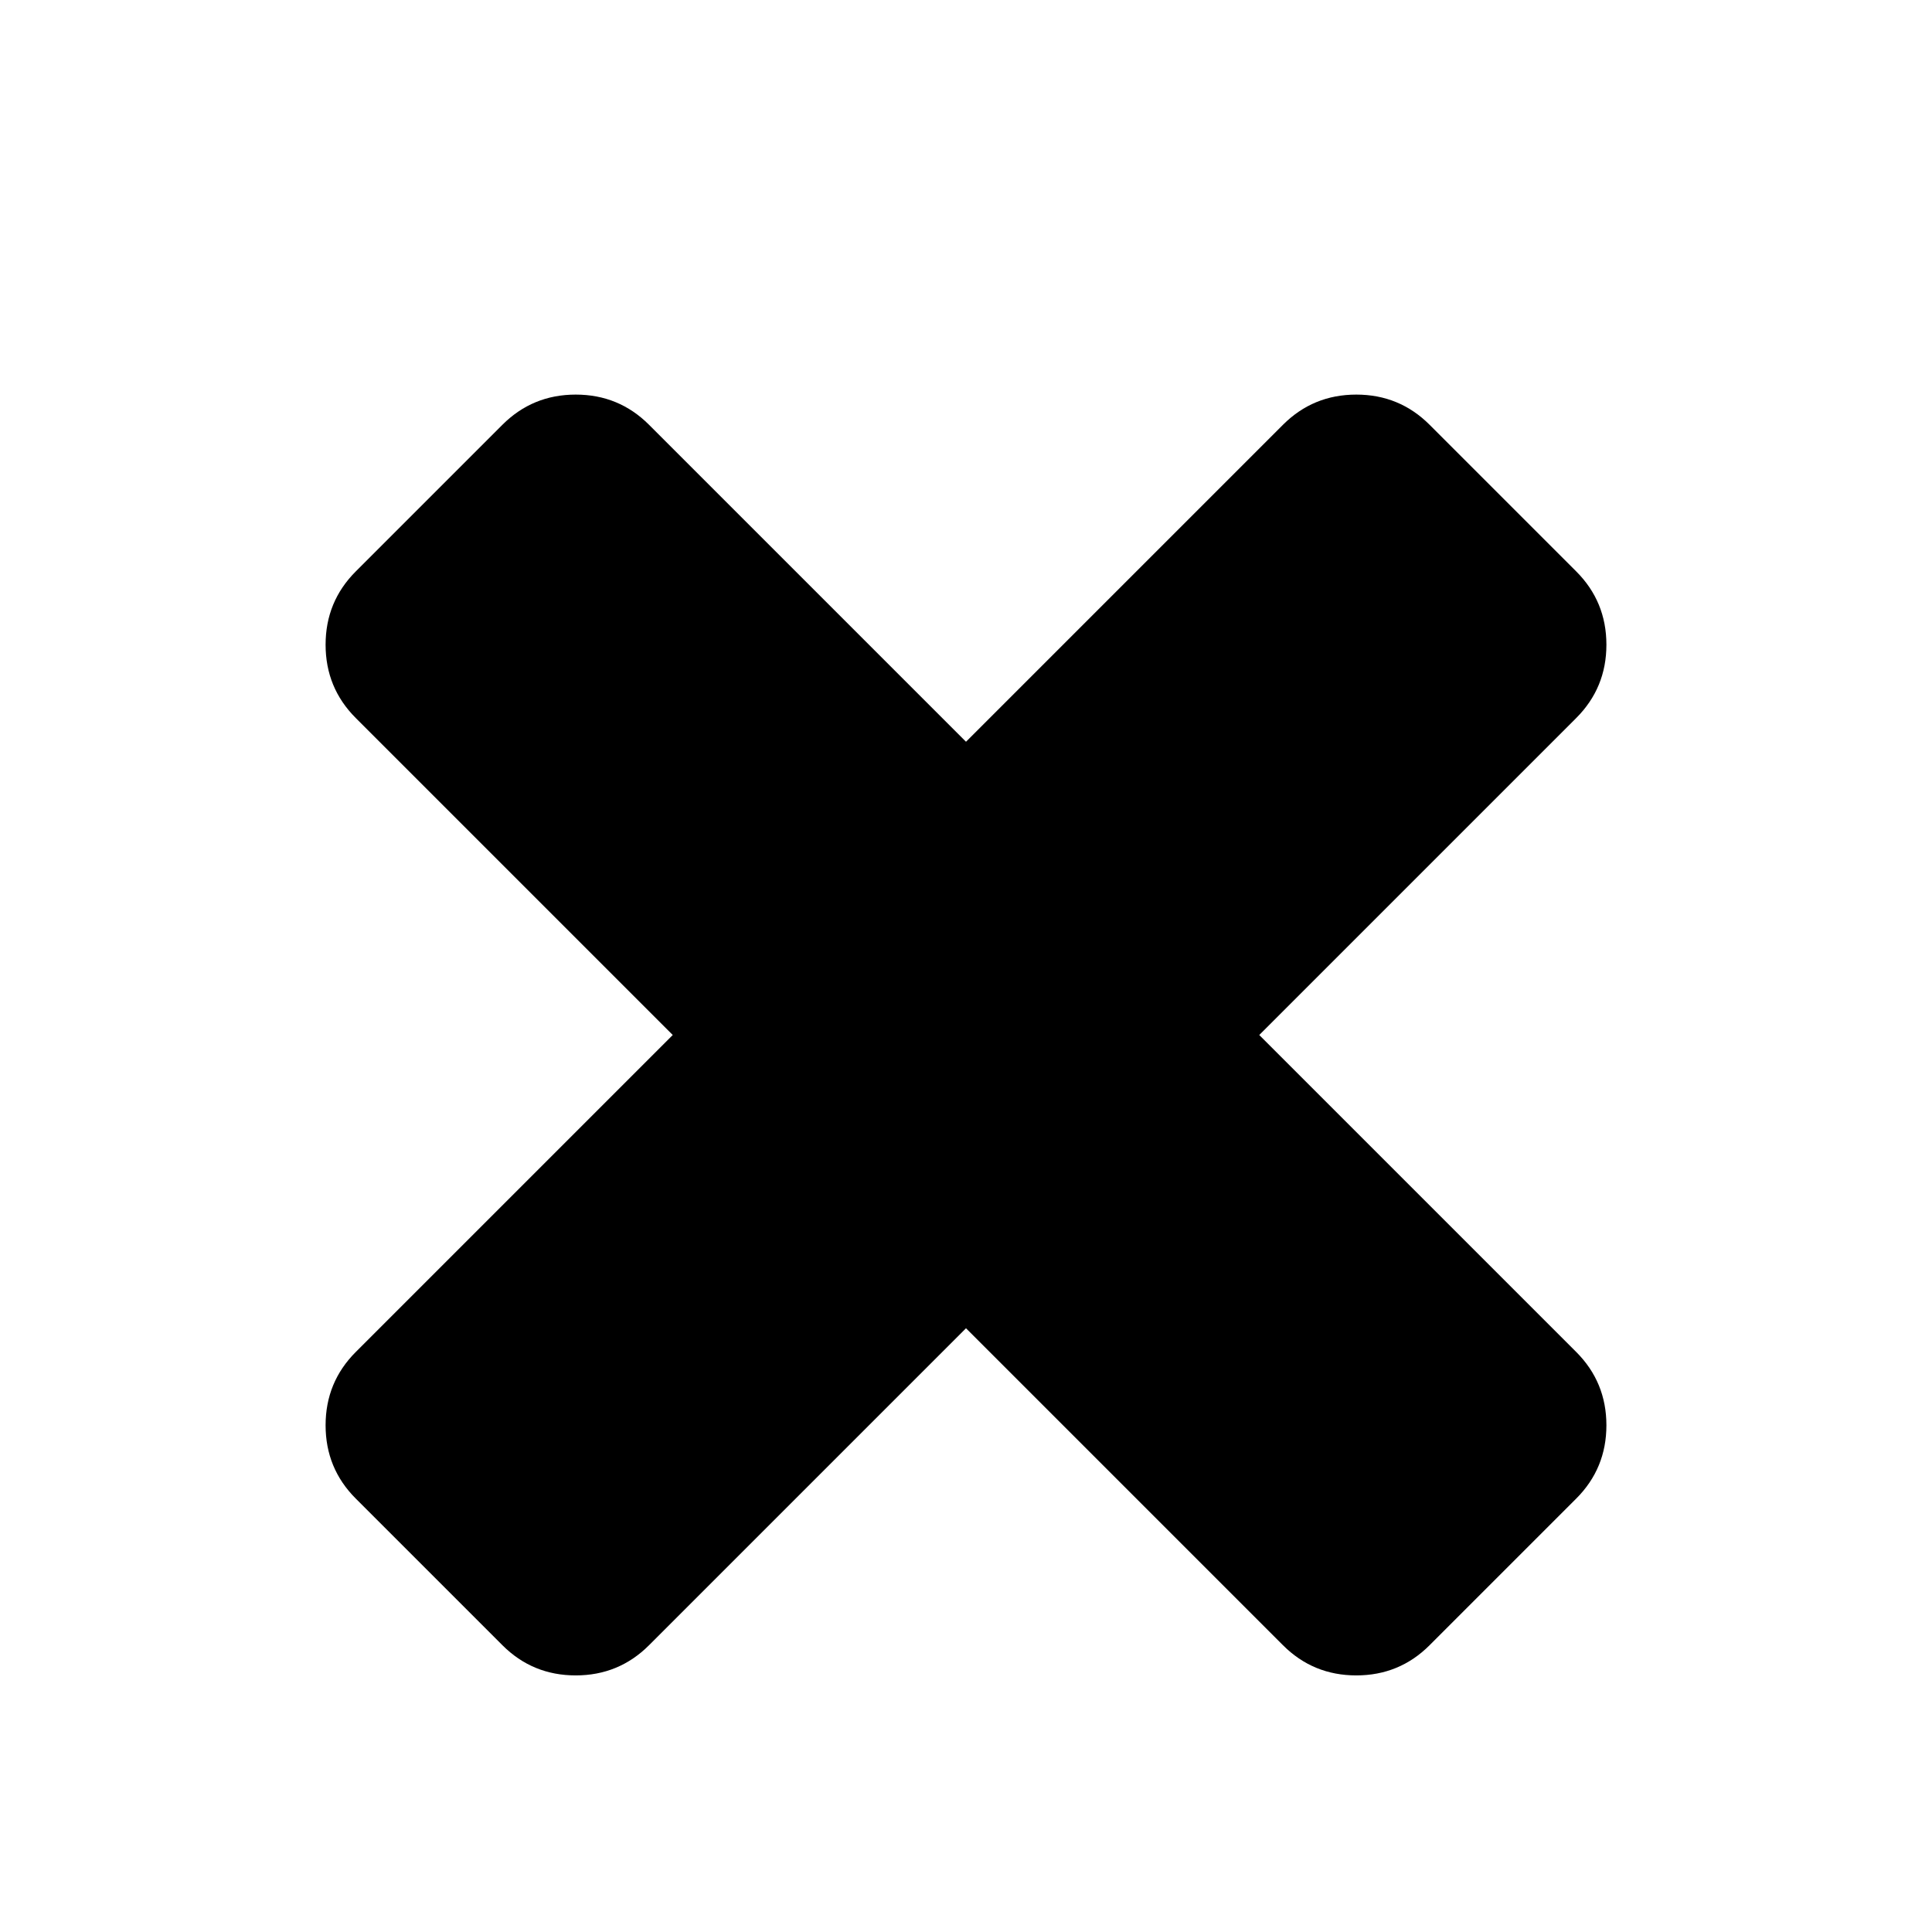
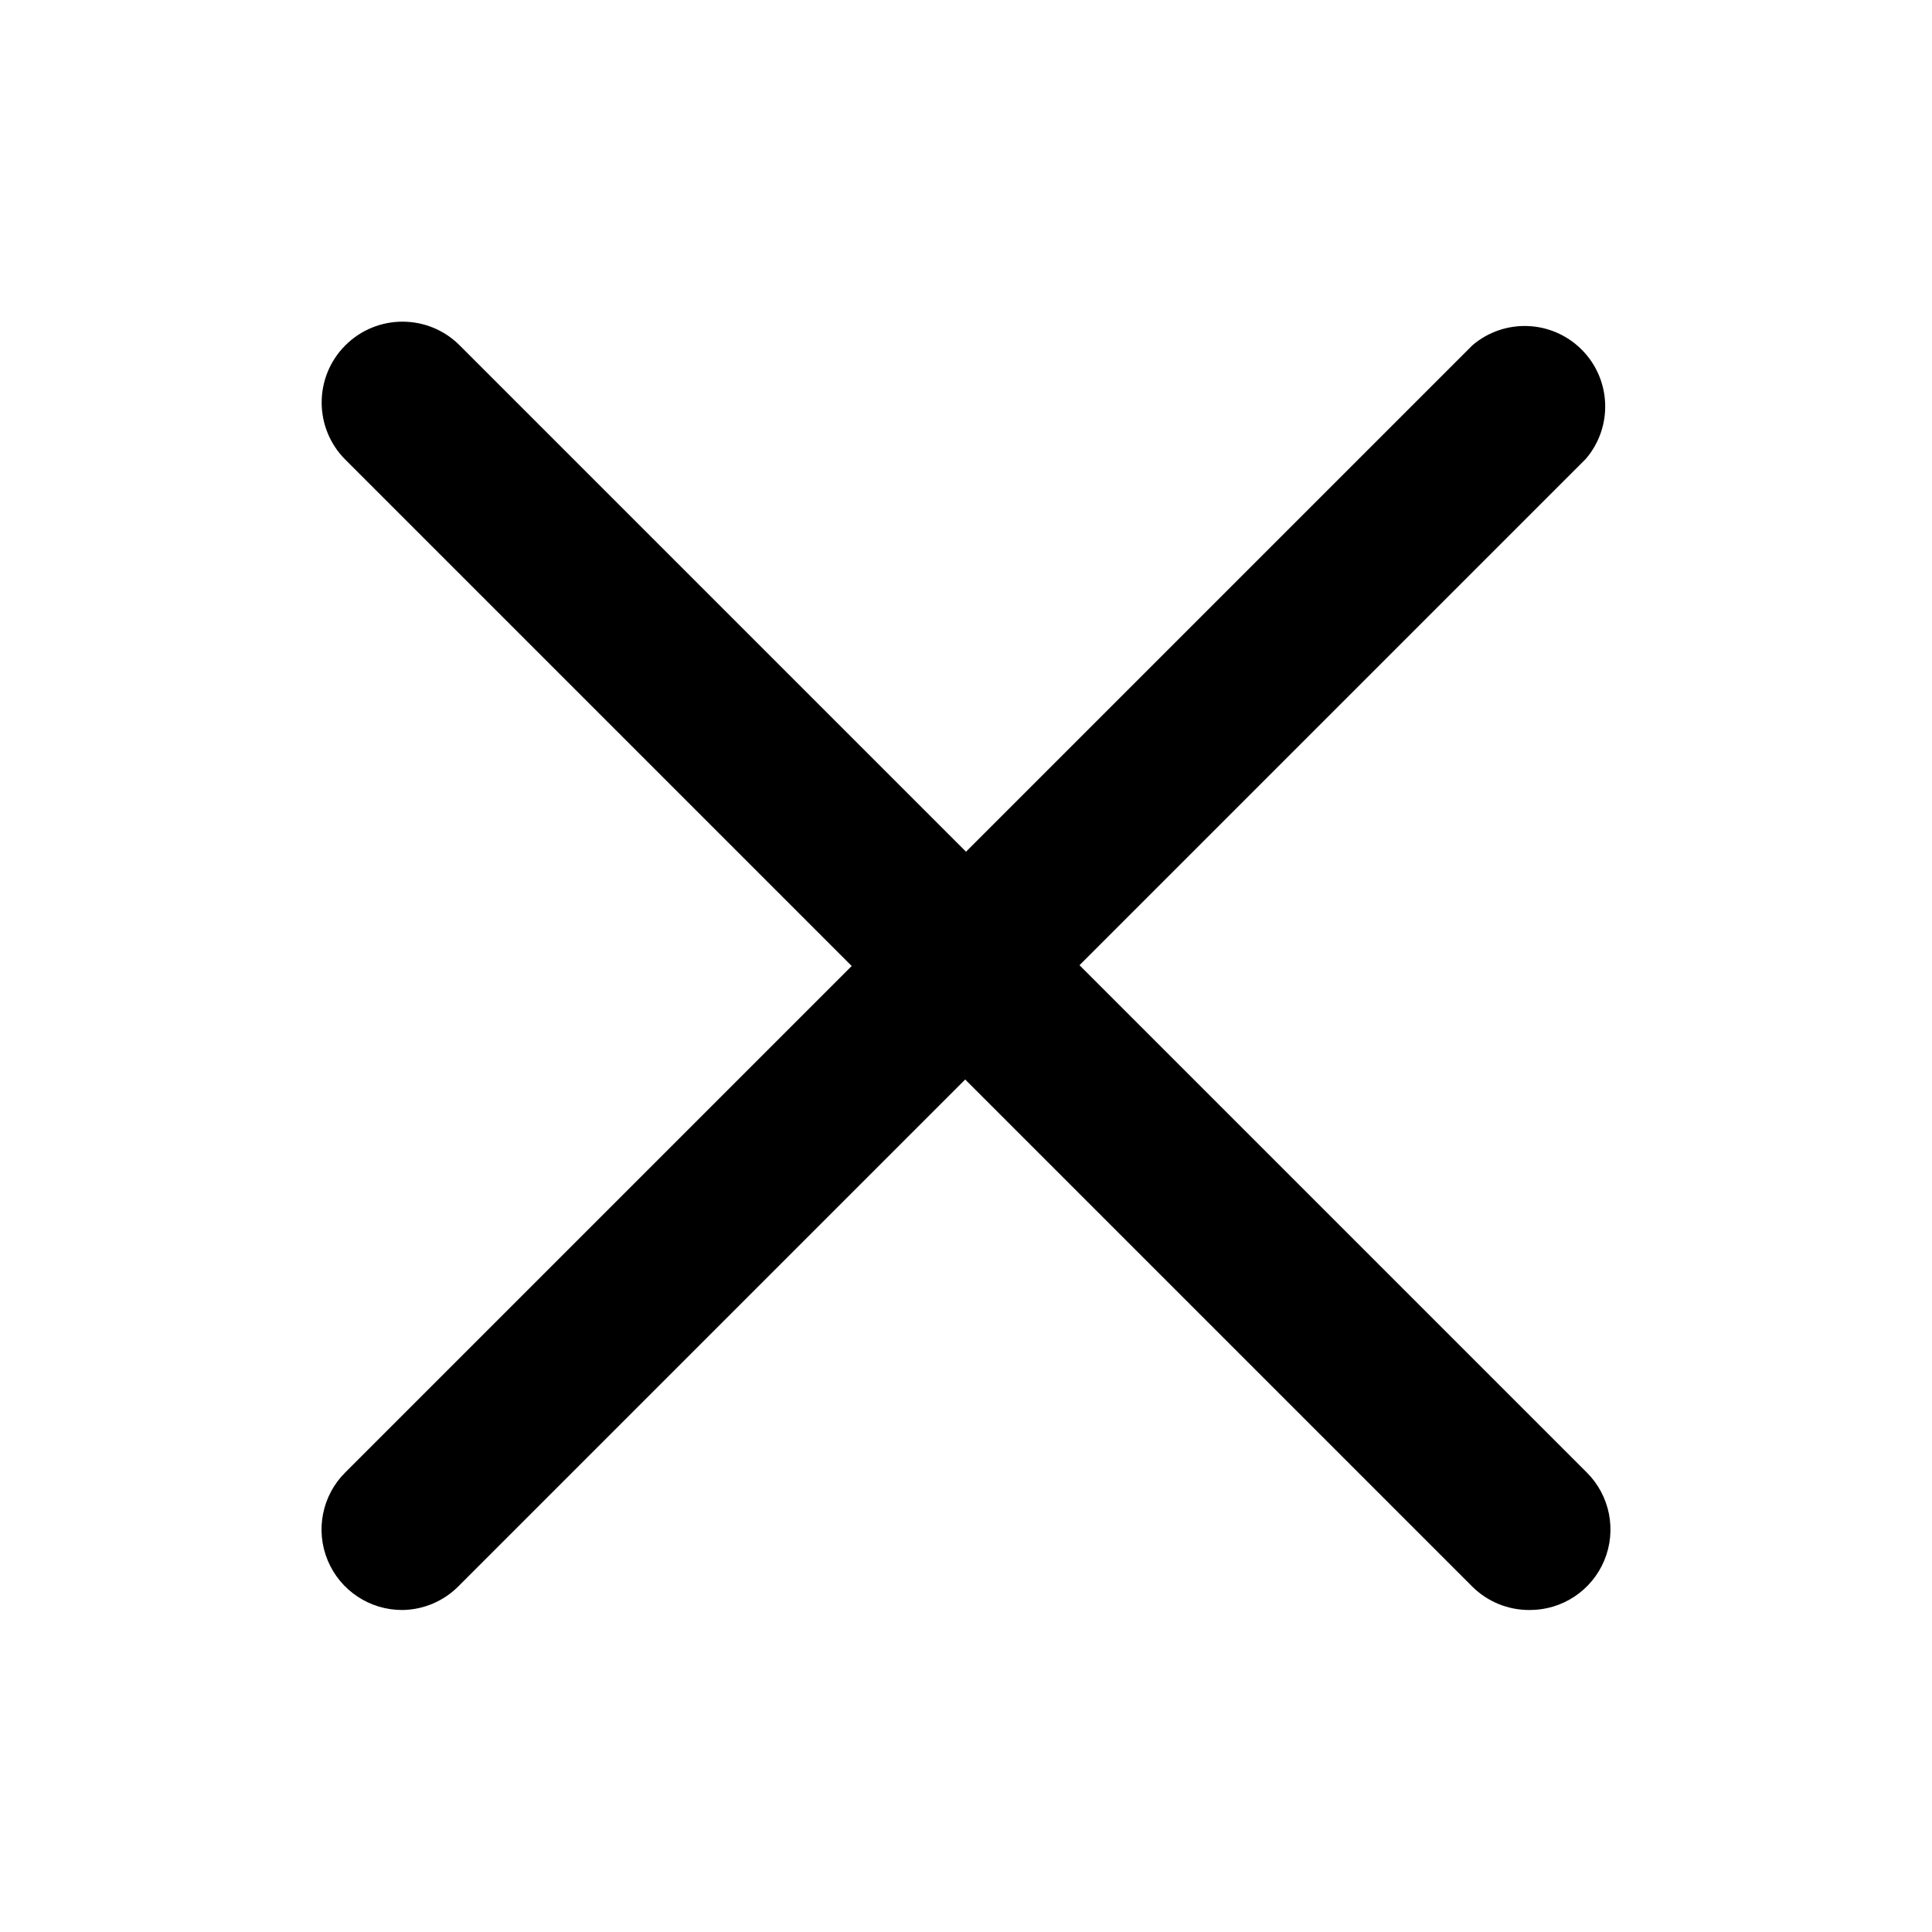
- <svg xmlns="http://www.w3.org/2000/svg" width="1792" height="1792" viewBox="0 0 1792 1792">
-   <path d="M1490 1322q0 40-28 68l-136 136q-28 28-68 28t-68-28l-294-294-294 294q-28 28-68 28t-68-28l-136-136q-28-28-28-68t28-68l294-294-294-294q-28-28-28-68t28-68l136-136q28-28 68-28t68 28l294 294 294-294q28-28 68-28t68 28l136 136q28 28 28 68t-28 68l-294 294 294 294q28 28 28 68z" />
+ <svg xmlns="http://www.w3.org/2000/svg" id="Layer_1" data-name="Layer 1" viewBox="0 0 24 24">
+   <path d="M19,20a1,1,0,0,1-.71-.29l-14-14A1,1,0,0,1,5.71,4.29l14,14A1,1,0,0,1,19,20Z" />
+   <path d="M5,20a1,1,0,0,1-.71-1.71l14-14a1,1,0,0,1,1.41,1.41l-14,14A1,1,0,0,1,5,20Z" />
</svg>
